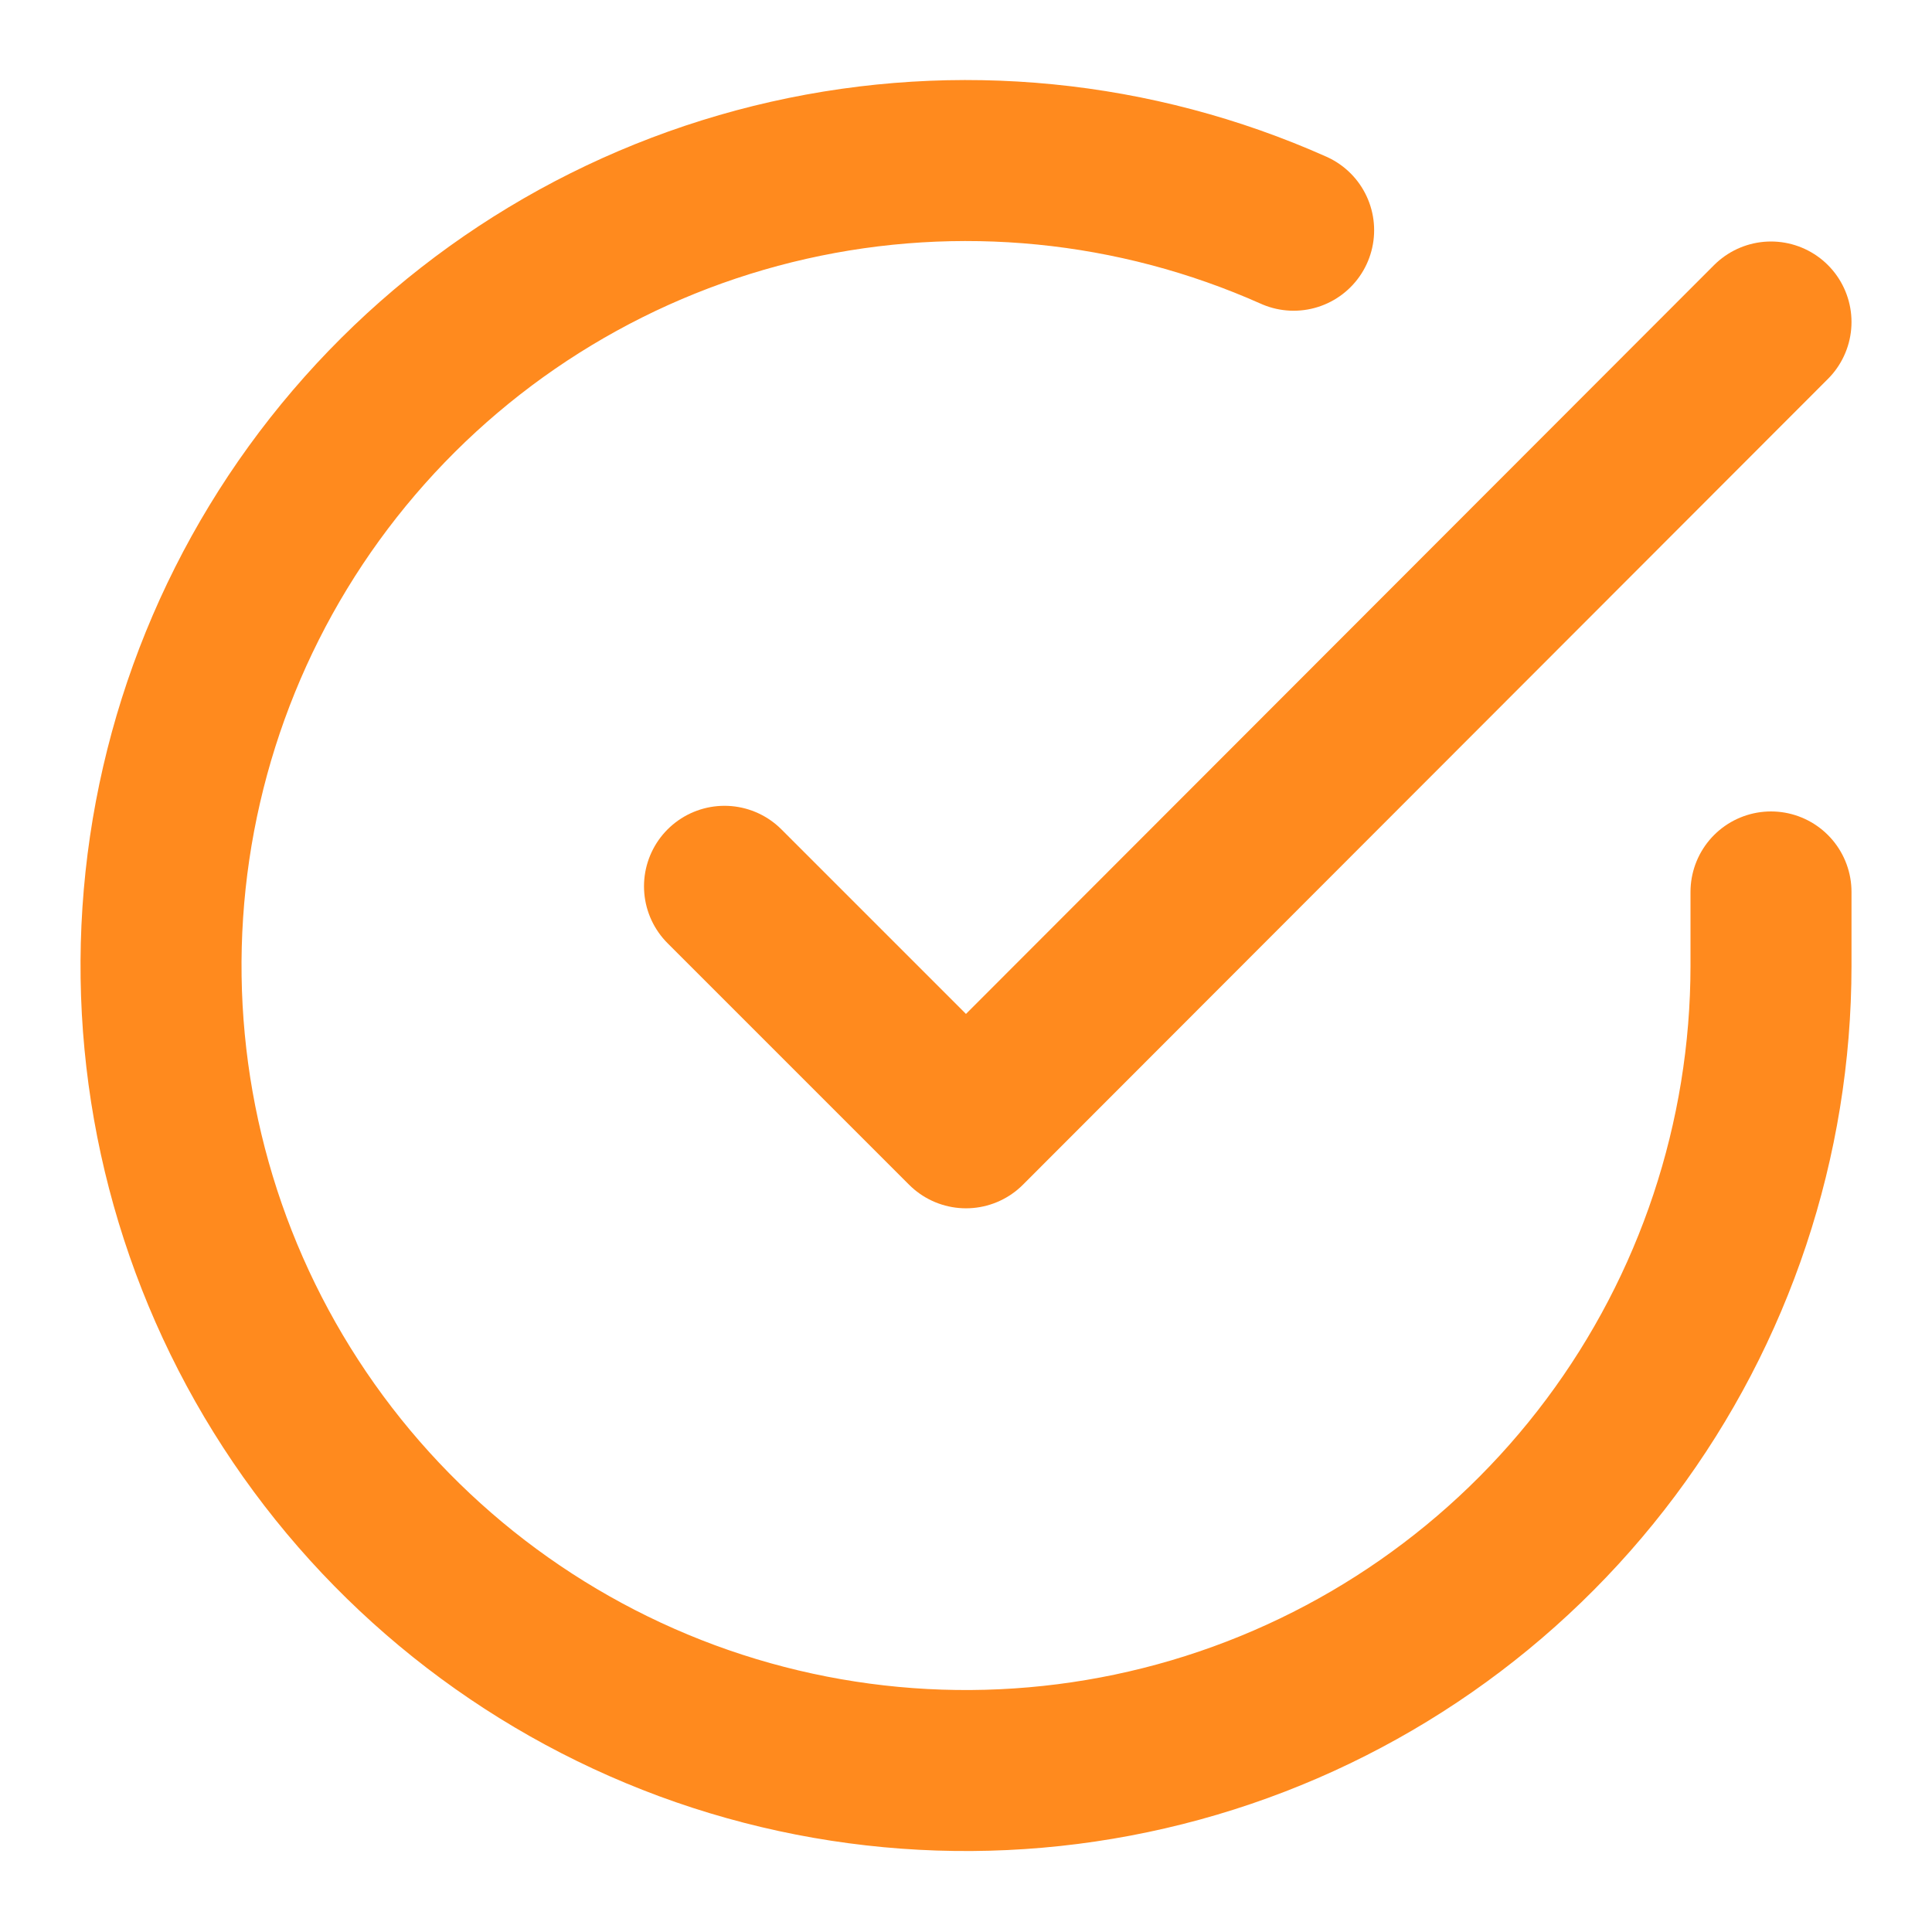
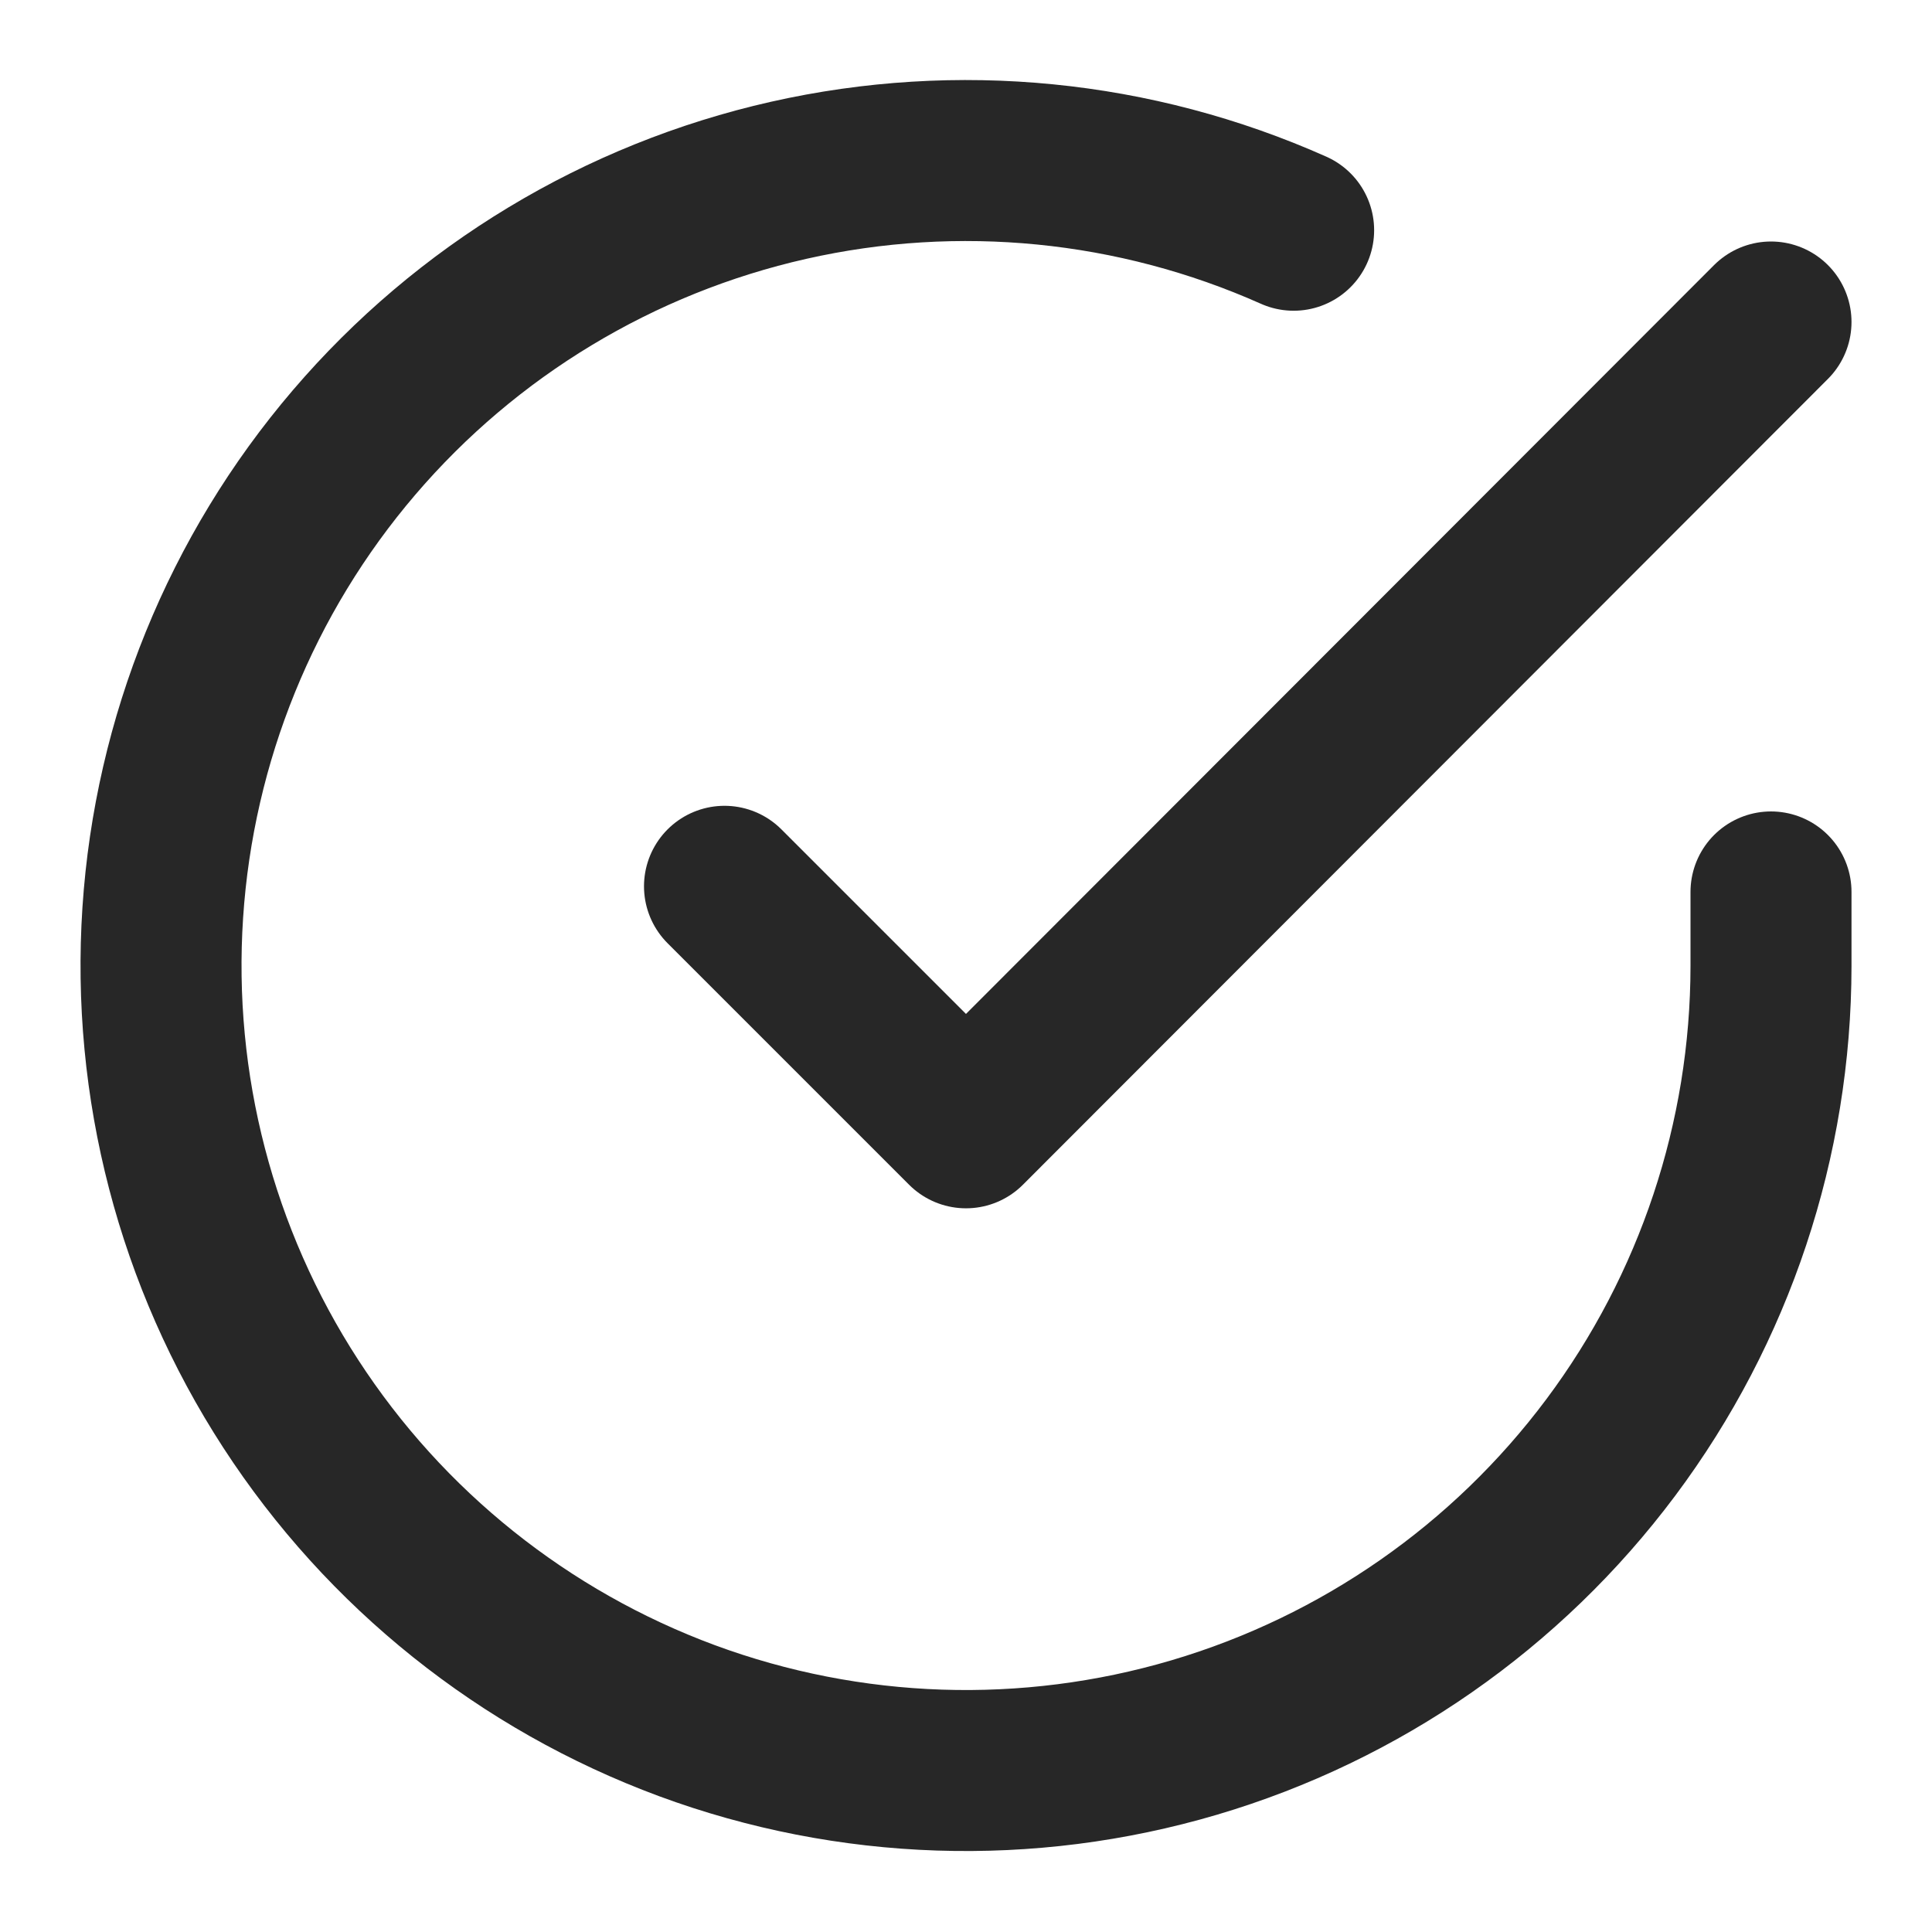
<svg xmlns="http://www.w3.org/2000/svg" width="24" height="24" viewBox="0 0 24 24" fill="none">
-   <path d="M22 11.08V12C21.999 14.156 21.3 16.255 20.009 17.982C18.718 19.709 16.903 20.973 14.835 21.584C12.767 22.195 10.557 22.122 8.534 21.375C6.512 20.627 4.785 19.246 3.611 17.437C2.437 15.628 1.88 13.488 2.022 11.336C2.164 9.185 2.997 7.136 4.398 5.497C5.799 3.858 7.693 2.715 9.796 2.24C11.9 1.765 14.1 1.982 16.07 2.86" stroke="#FF8A1E" stroke-width="2" stroke-linecap="round" stroke-linejoin="round" />
-   <path d="M22 4L12 14.01L9 11.01" stroke="#FF8A1E" stroke-width="2" stroke-linecap="round" stroke-linejoin="round" />
+   <path d="M22 11.08V12C21.999 14.156 21.3 16.255 20.009 17.982C18.718 19.709 16.903 20.973 14.835 21.584C12.767 22.195 10.557 22.122 8.534 21.375C6.512 20.627 4.785 19.246 3.611 17.437C2.437 15.628 1.88 13.488 2.022 11.336C2.164 9.185 2.997 7.136 4.398 5.497C5.799 3.858 7.693 2.715 9.796 2.24C11.9 1.765 14.1 1.982 16.07 2.86" stroke="#272727" stroke-width="2" stroke-linecap="round" stroke-linejoin="round" />
+   <path d="M22 4L12 14.01L9 11.01" stroke="#272727" stroke-width="2" stroke-linecap="round" stroke-linejoin="round" />
</svg>
